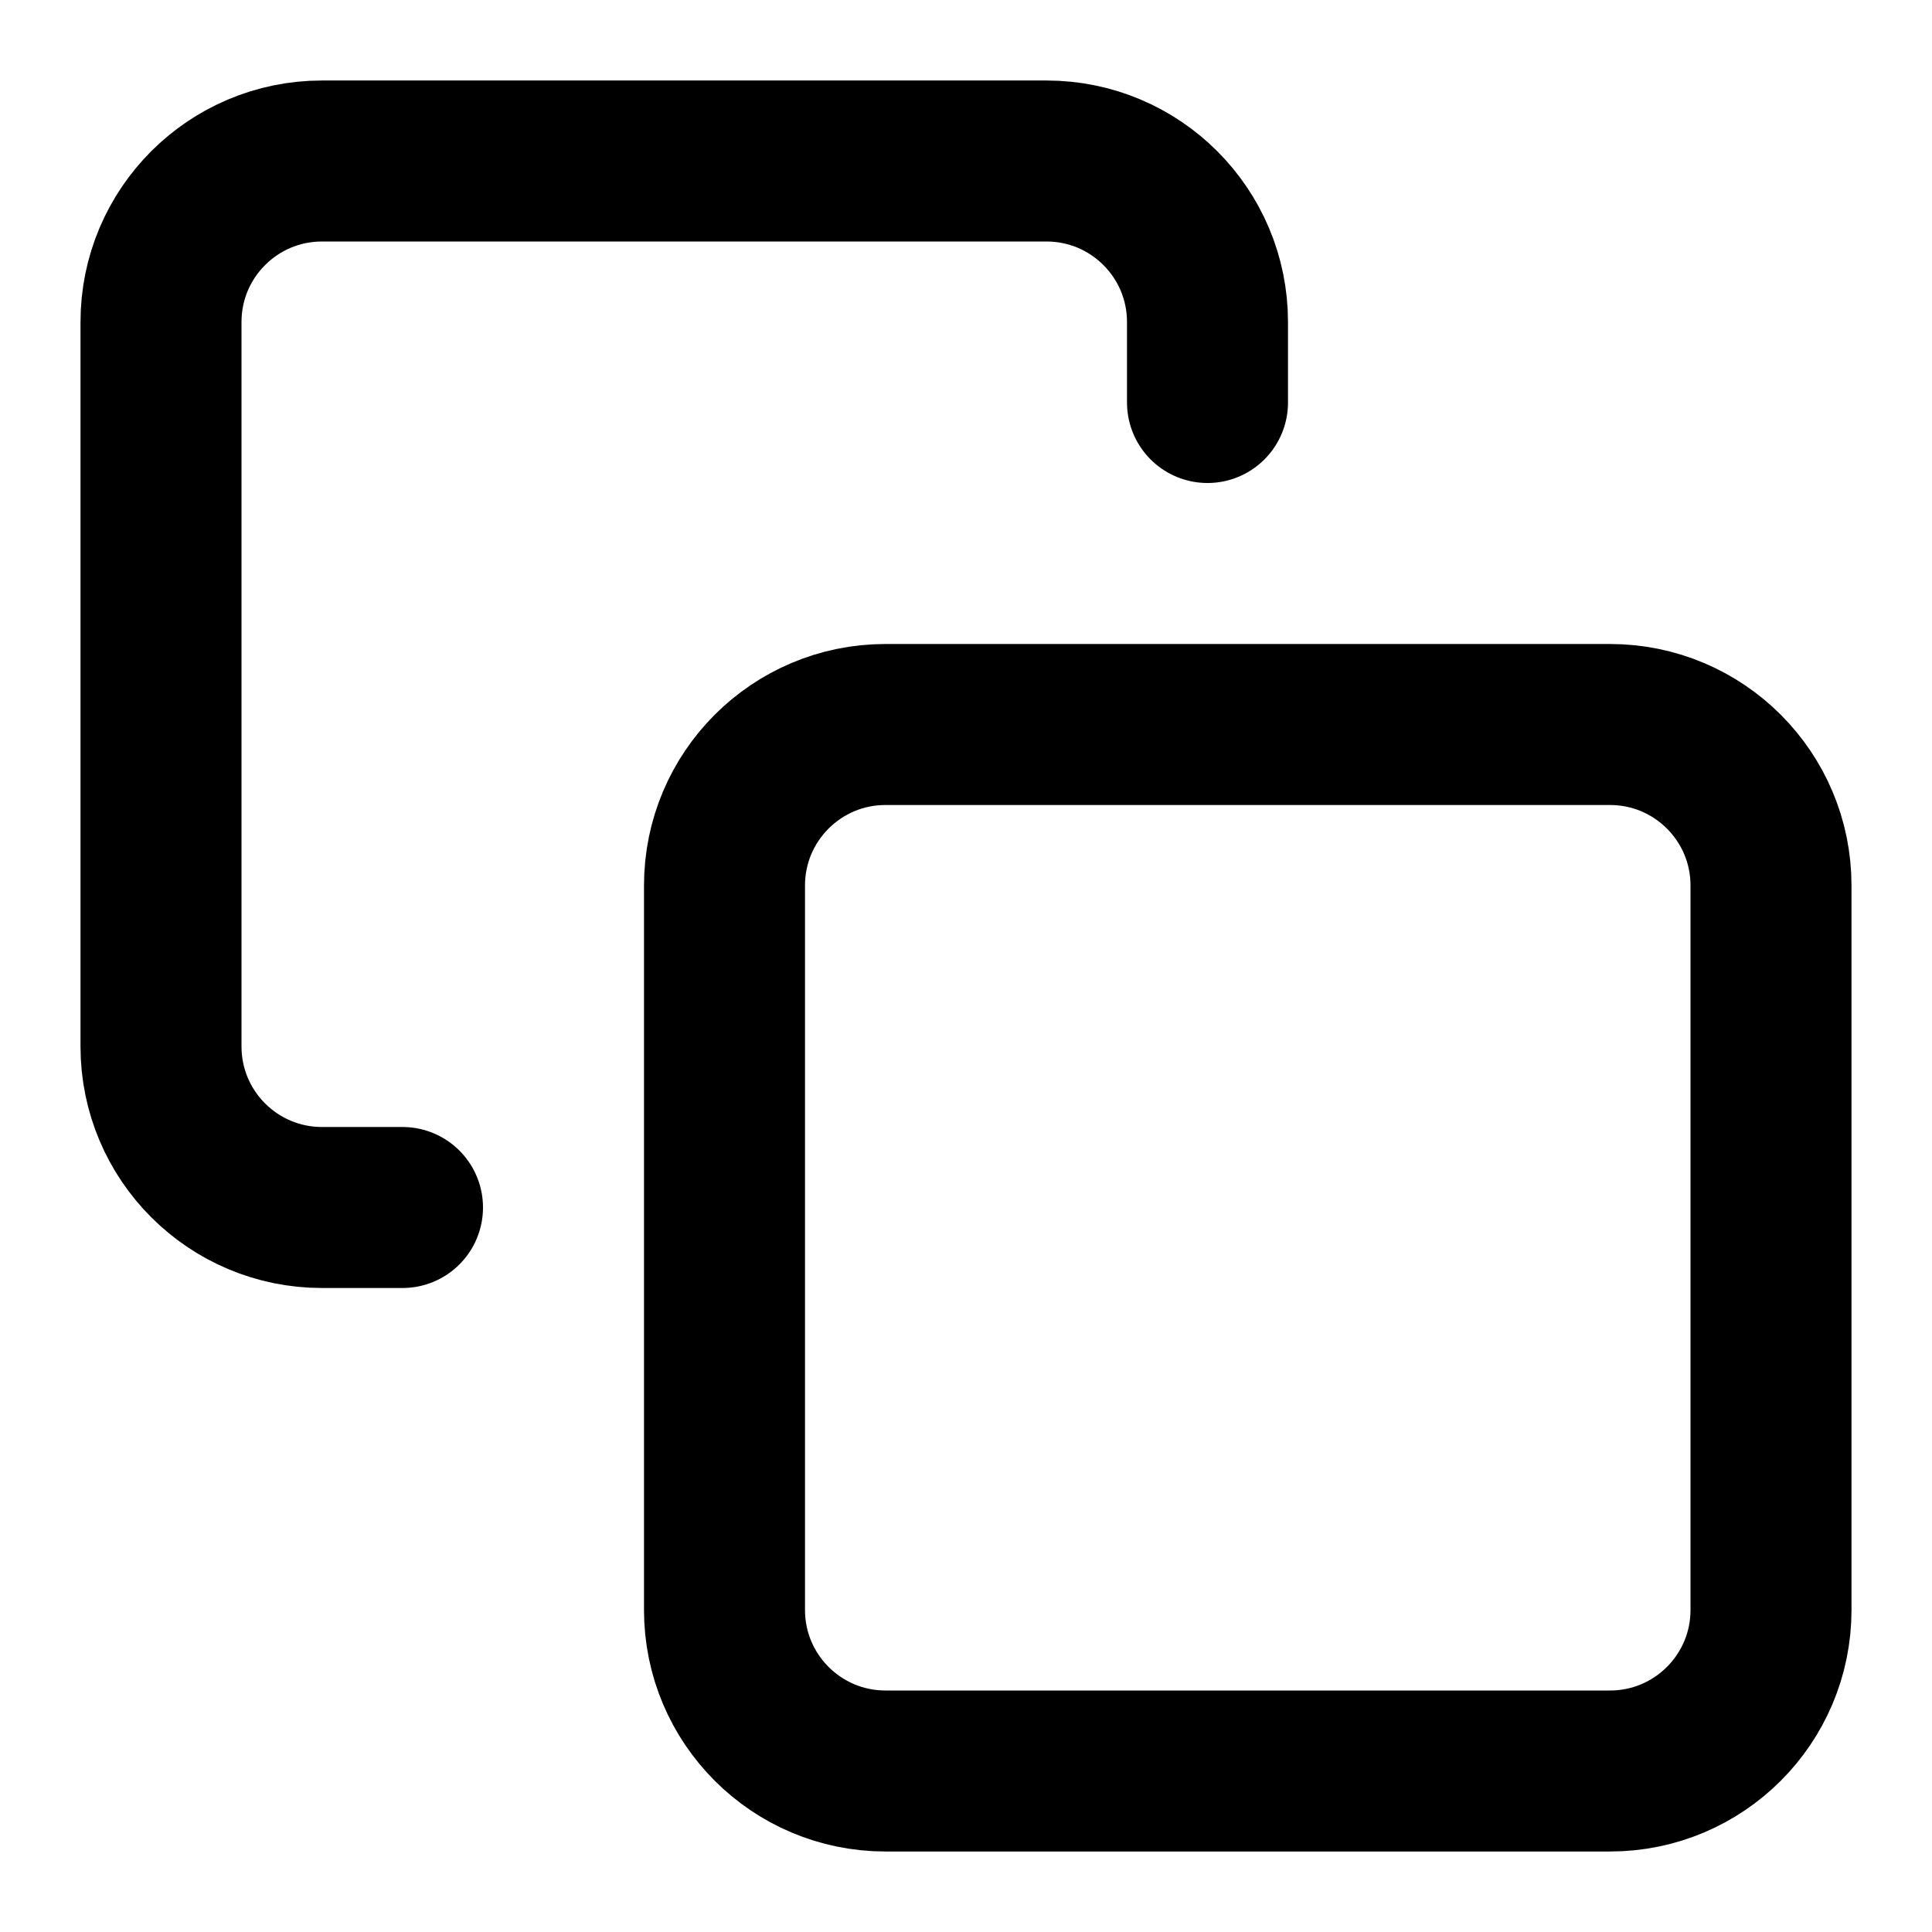
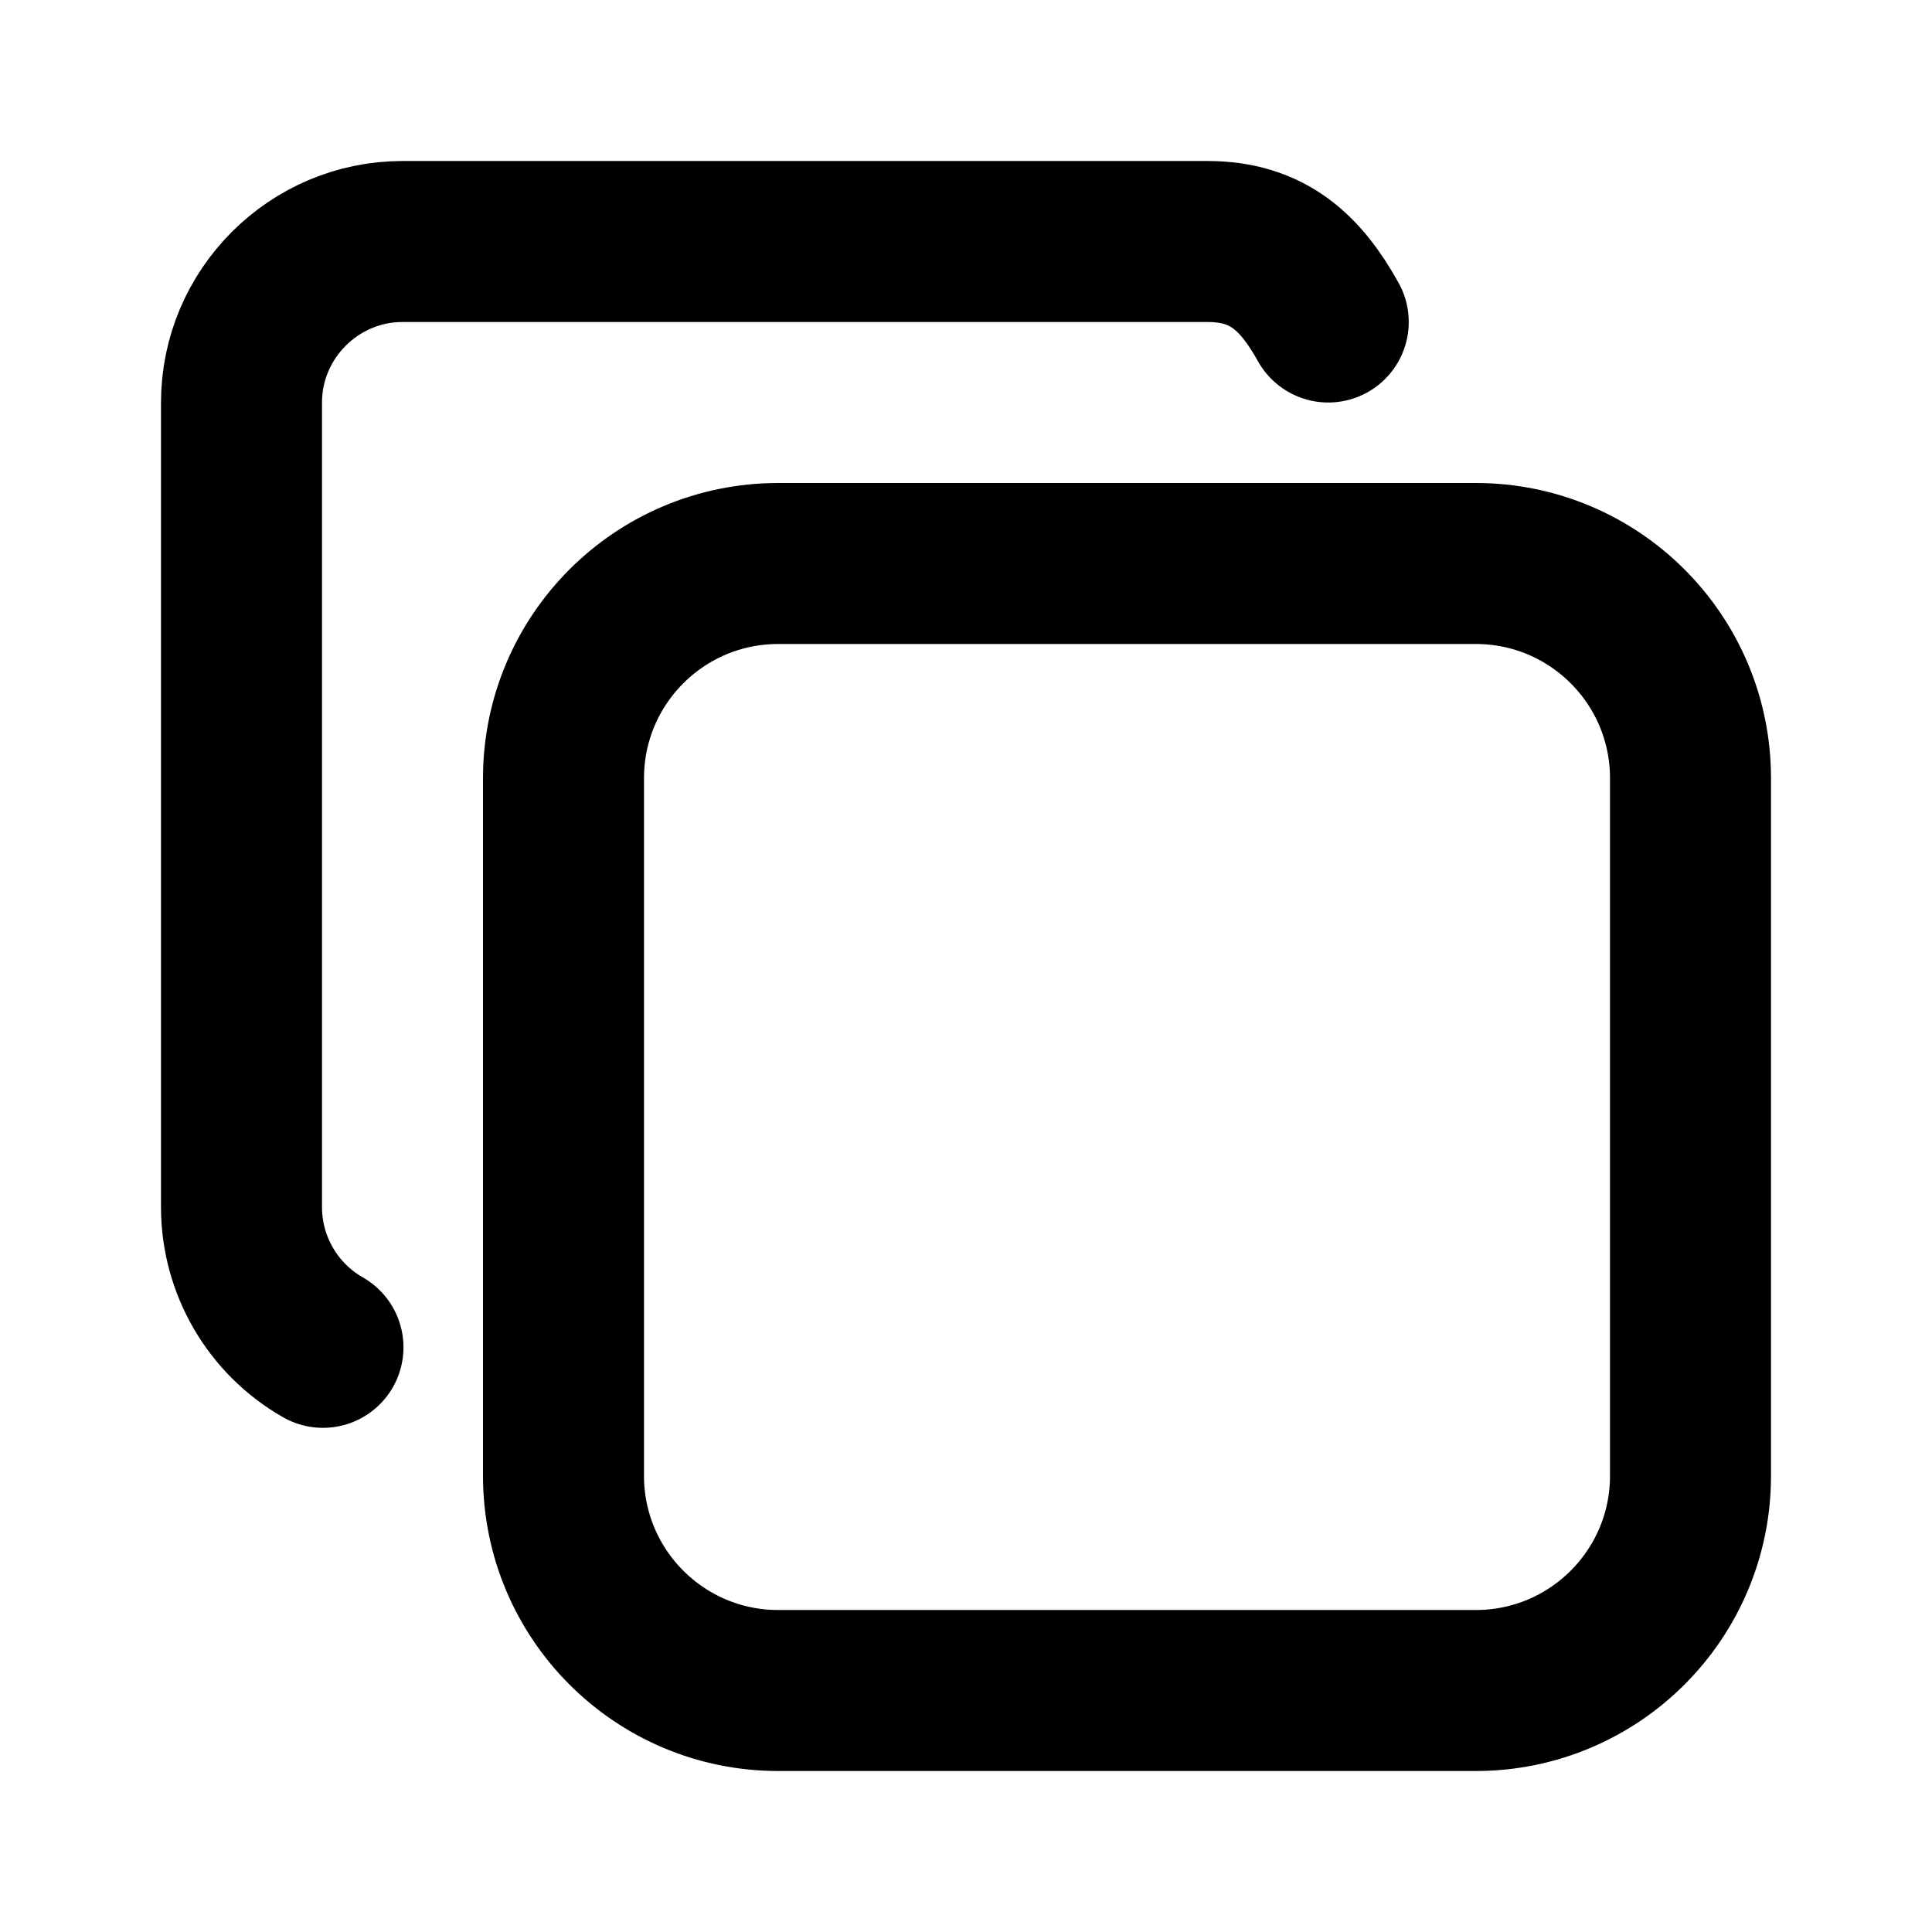
- <svg xmlns="http://www.w3.org/2000/svg" viewBox="0 0 24 24" fill="none" stroke="#000" stroke-width="2" stroke-linecap="round" stroke-linejoin="round">
-   <rect x="9" y="9" width="13" height="13" rx="2" />
-   <path d="M5 15H4a2 2 0 0 1-2-2V4a2 2 0 0 1 2-2h9a2 2 0 0 1 2 2v1" />
+ <svg xmlns="http://www.w3.org/2000/svg" width="24" height="24" viewBox="0 0 24 24" fill="none" stroke="#000" stroke-width="2" stroke-linecap="round" stroke-linejoin="round">
+   <path d="M7 9.667a2.667 2.667 0 0 1 2.667 -2.667h8.666a2.667 2.667 0 0 1 2.667 2.667v8.666a2.667 2.667 0 0 1 -2.667 2.667h-8.666a2.667 2.667 0 0 1 -2.667 -2.667l0 -8.666" />
+   <path d="M4.012 16.737a2.005 2.005 0 0 1 -1.012 -1.737v-10c0 -1.1 .9 -2 2 -2h10c.75 0 1.158 .385 1.5 1" />
</svg>
